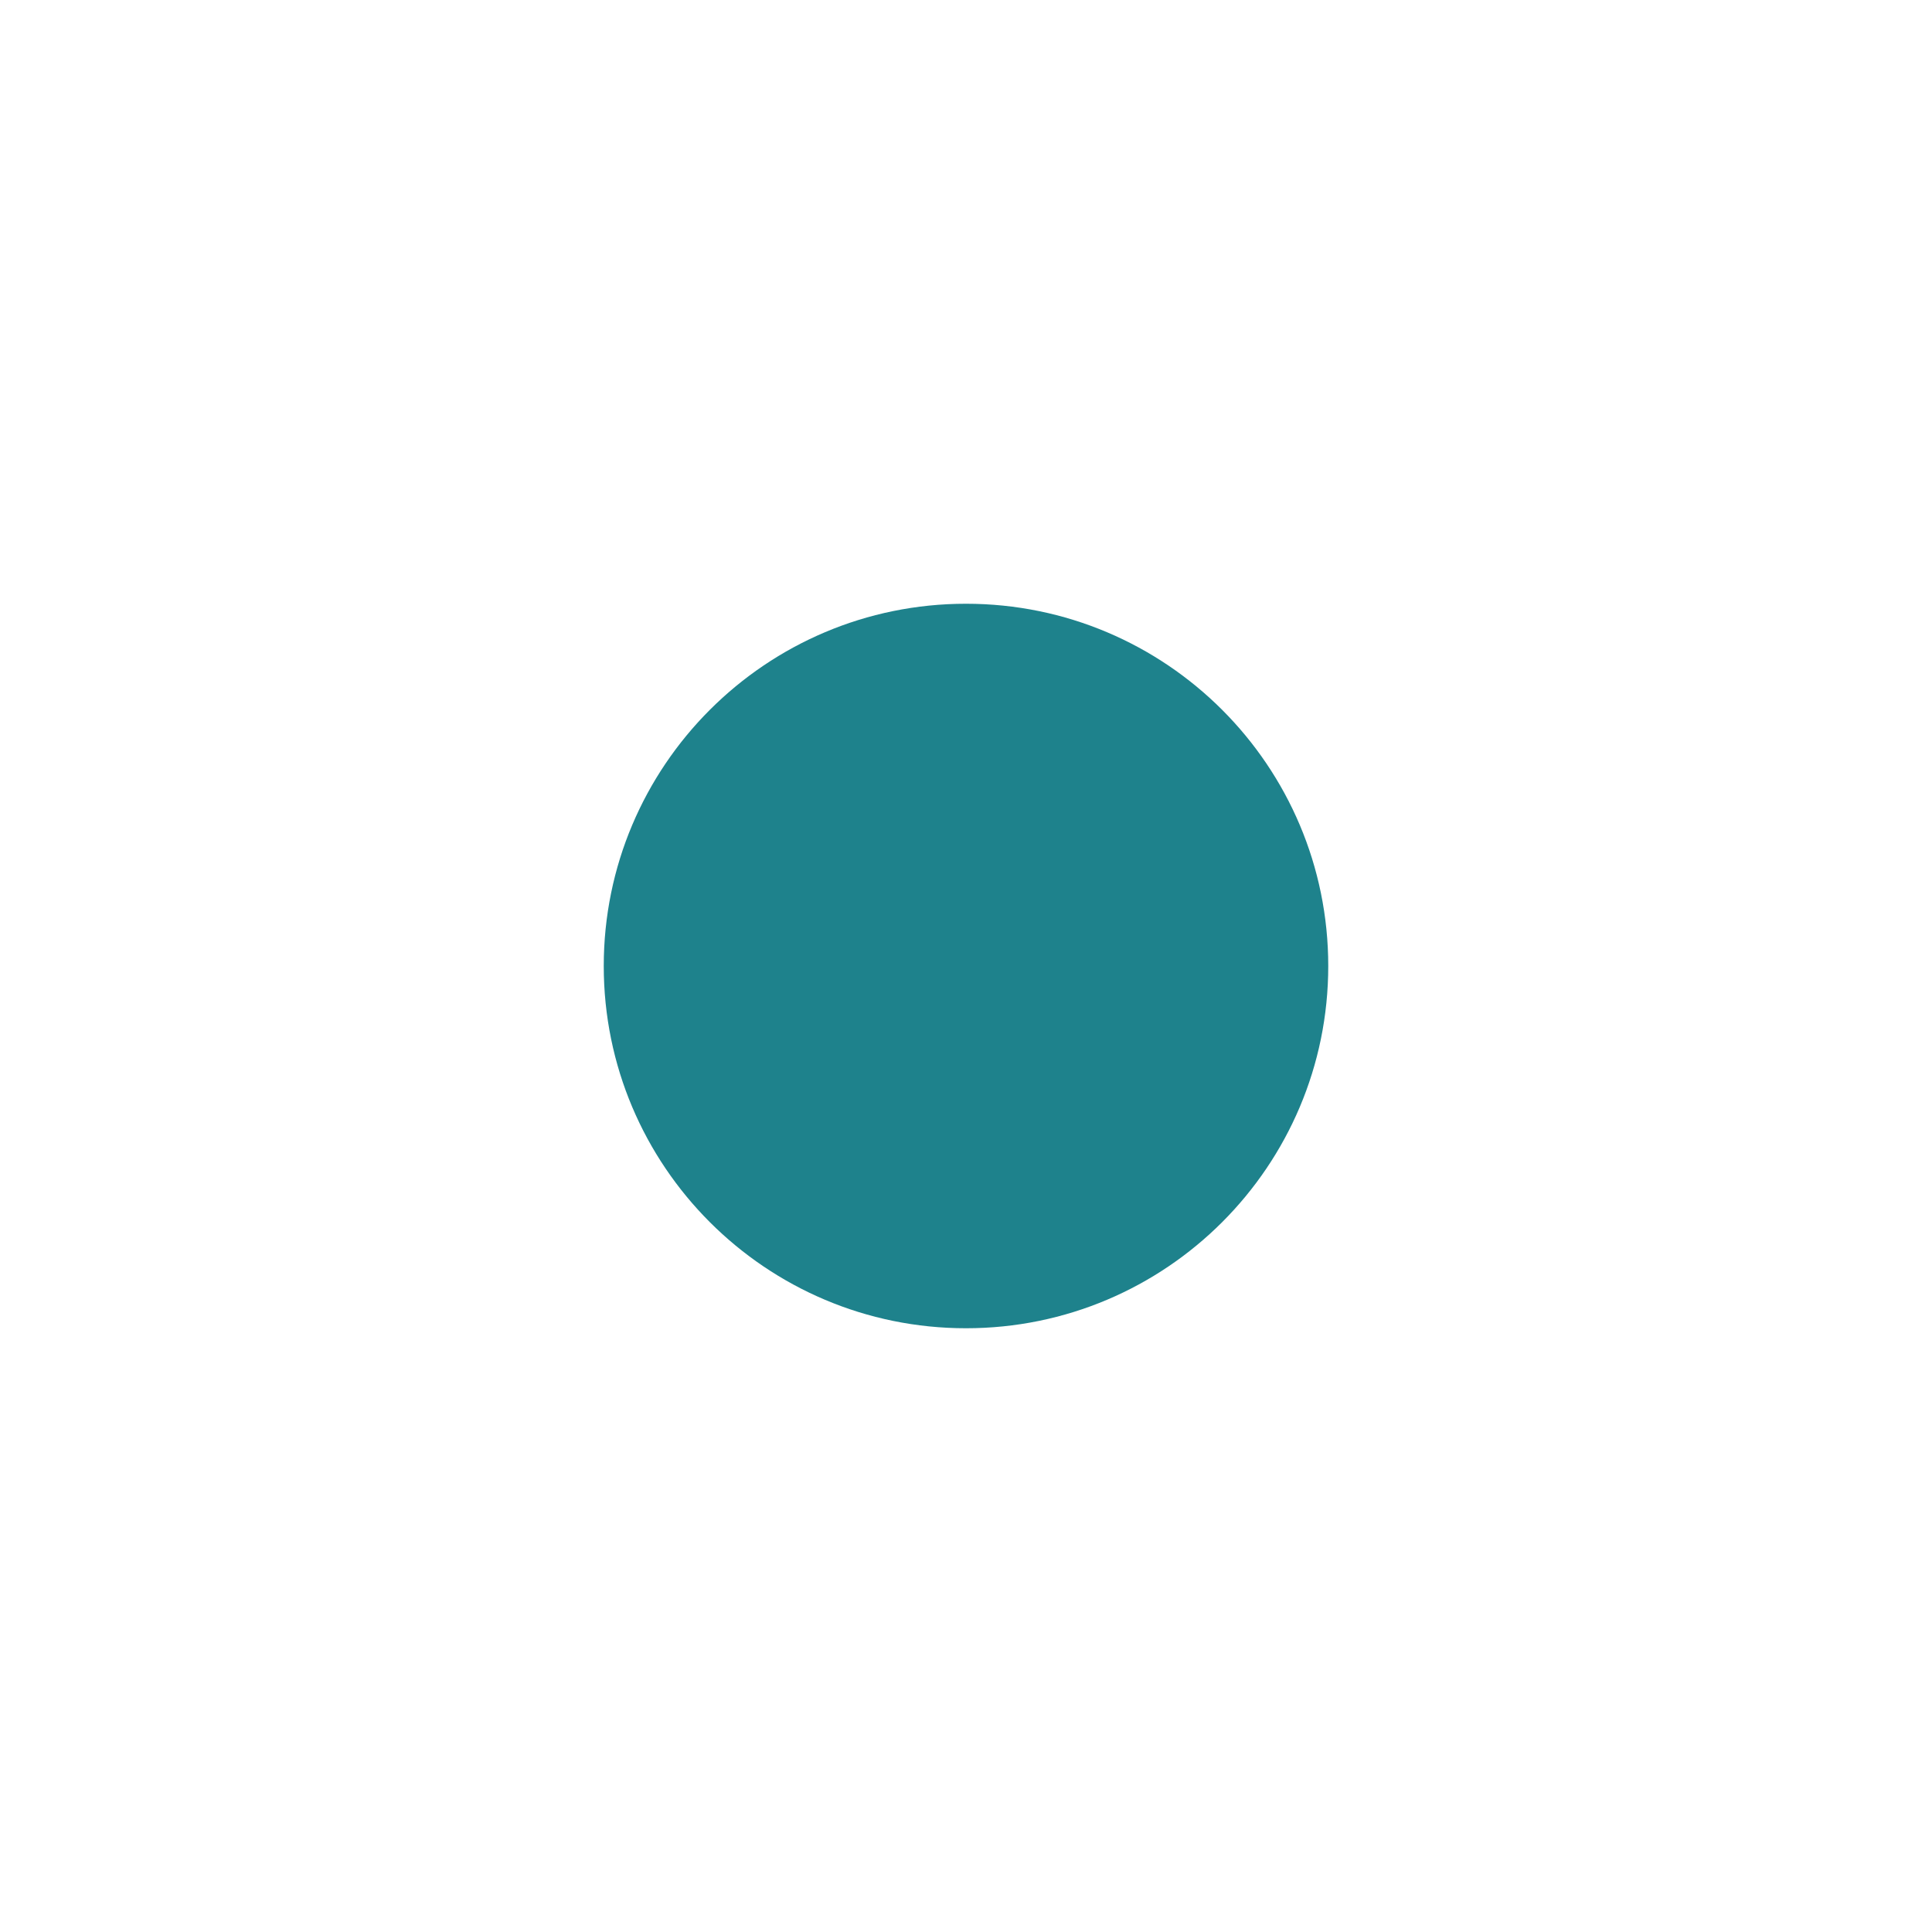
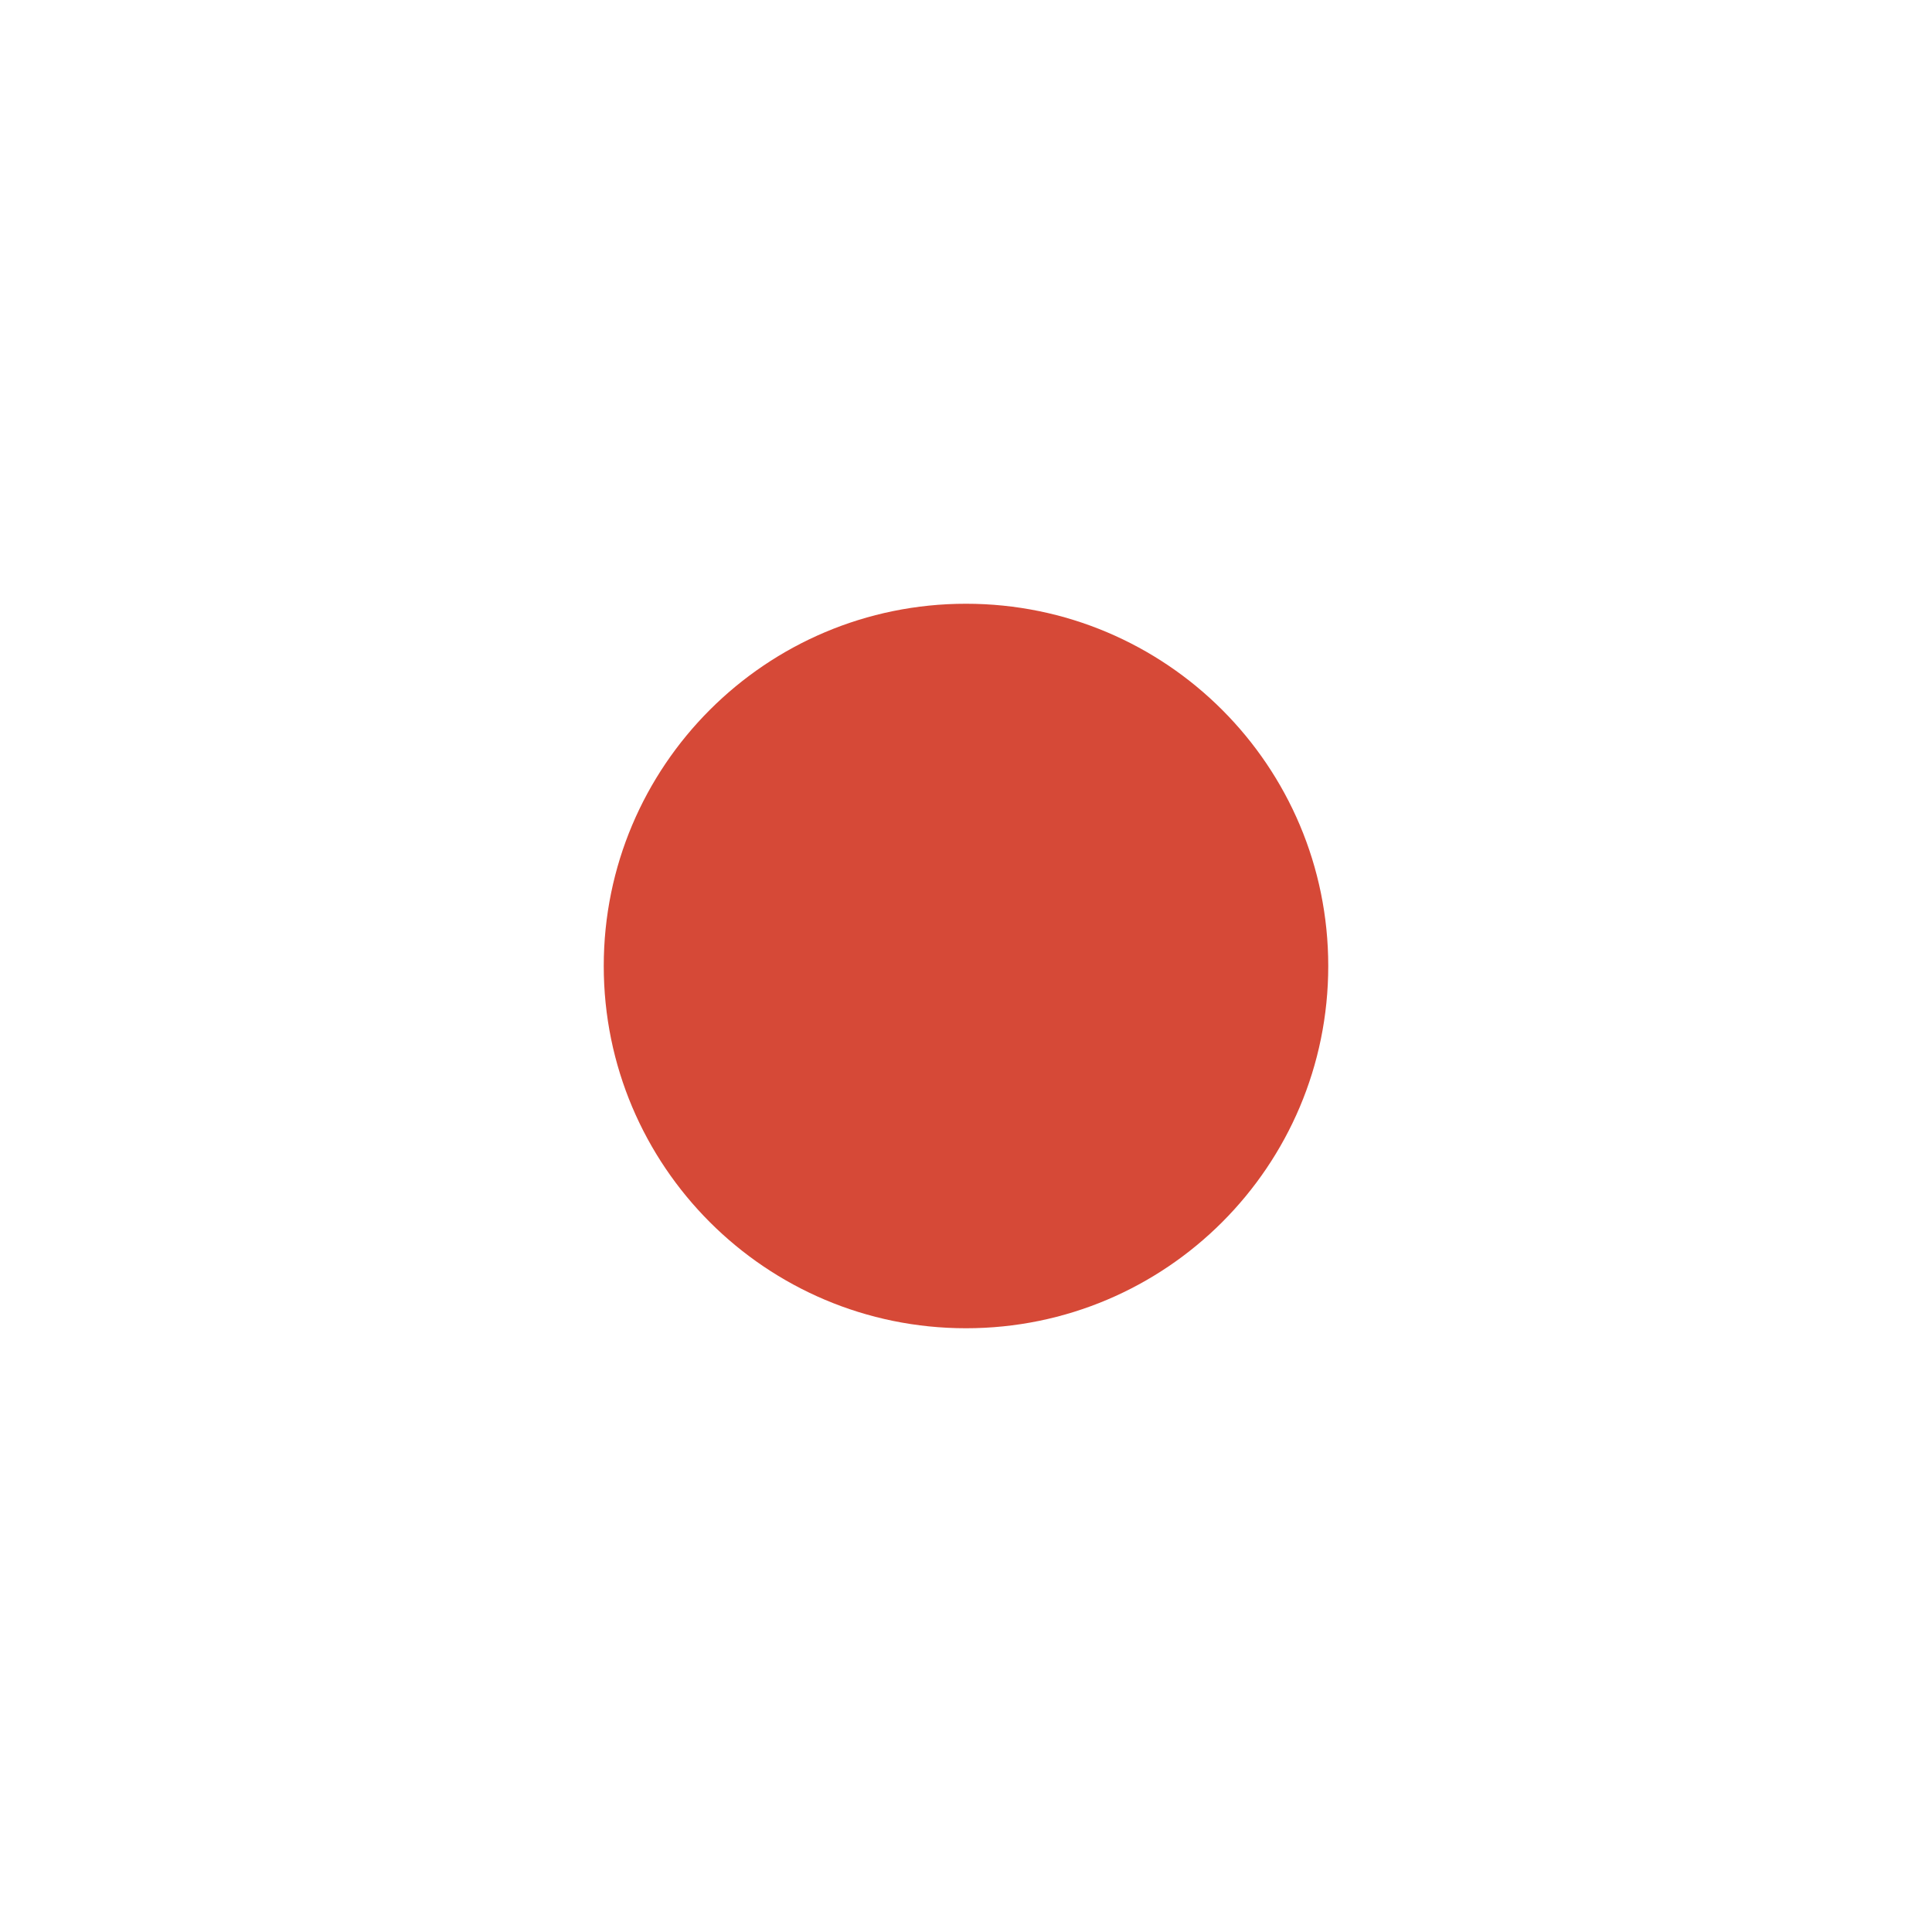
<svg xmlns="http://www.w3.org/2000/svg" viewBox="0 0 16 16">
  <g transform="translate(0 -1036.362)">
-     <path style="fill:#1e828c" d="M 11,8 C 11,9.657 9.657,11 8,11 6.343,11 5,9.657 5,8 5,6.343 6.343,5 8,5 c 1.657,0 3,1.343 3,3 z" transform="translate(0 1036.362)" />
+     <path style="fill:#d64937" d="M 11,8 C 11,9.657 9.657,11 8,11 6.343,11 5,9.657 5,8 5,6.343 6.343,5 8,5 c 1.657,0 3,1.343 3,3 z" transform="translate(0 1036.362)" />
  </g>
</svg>
